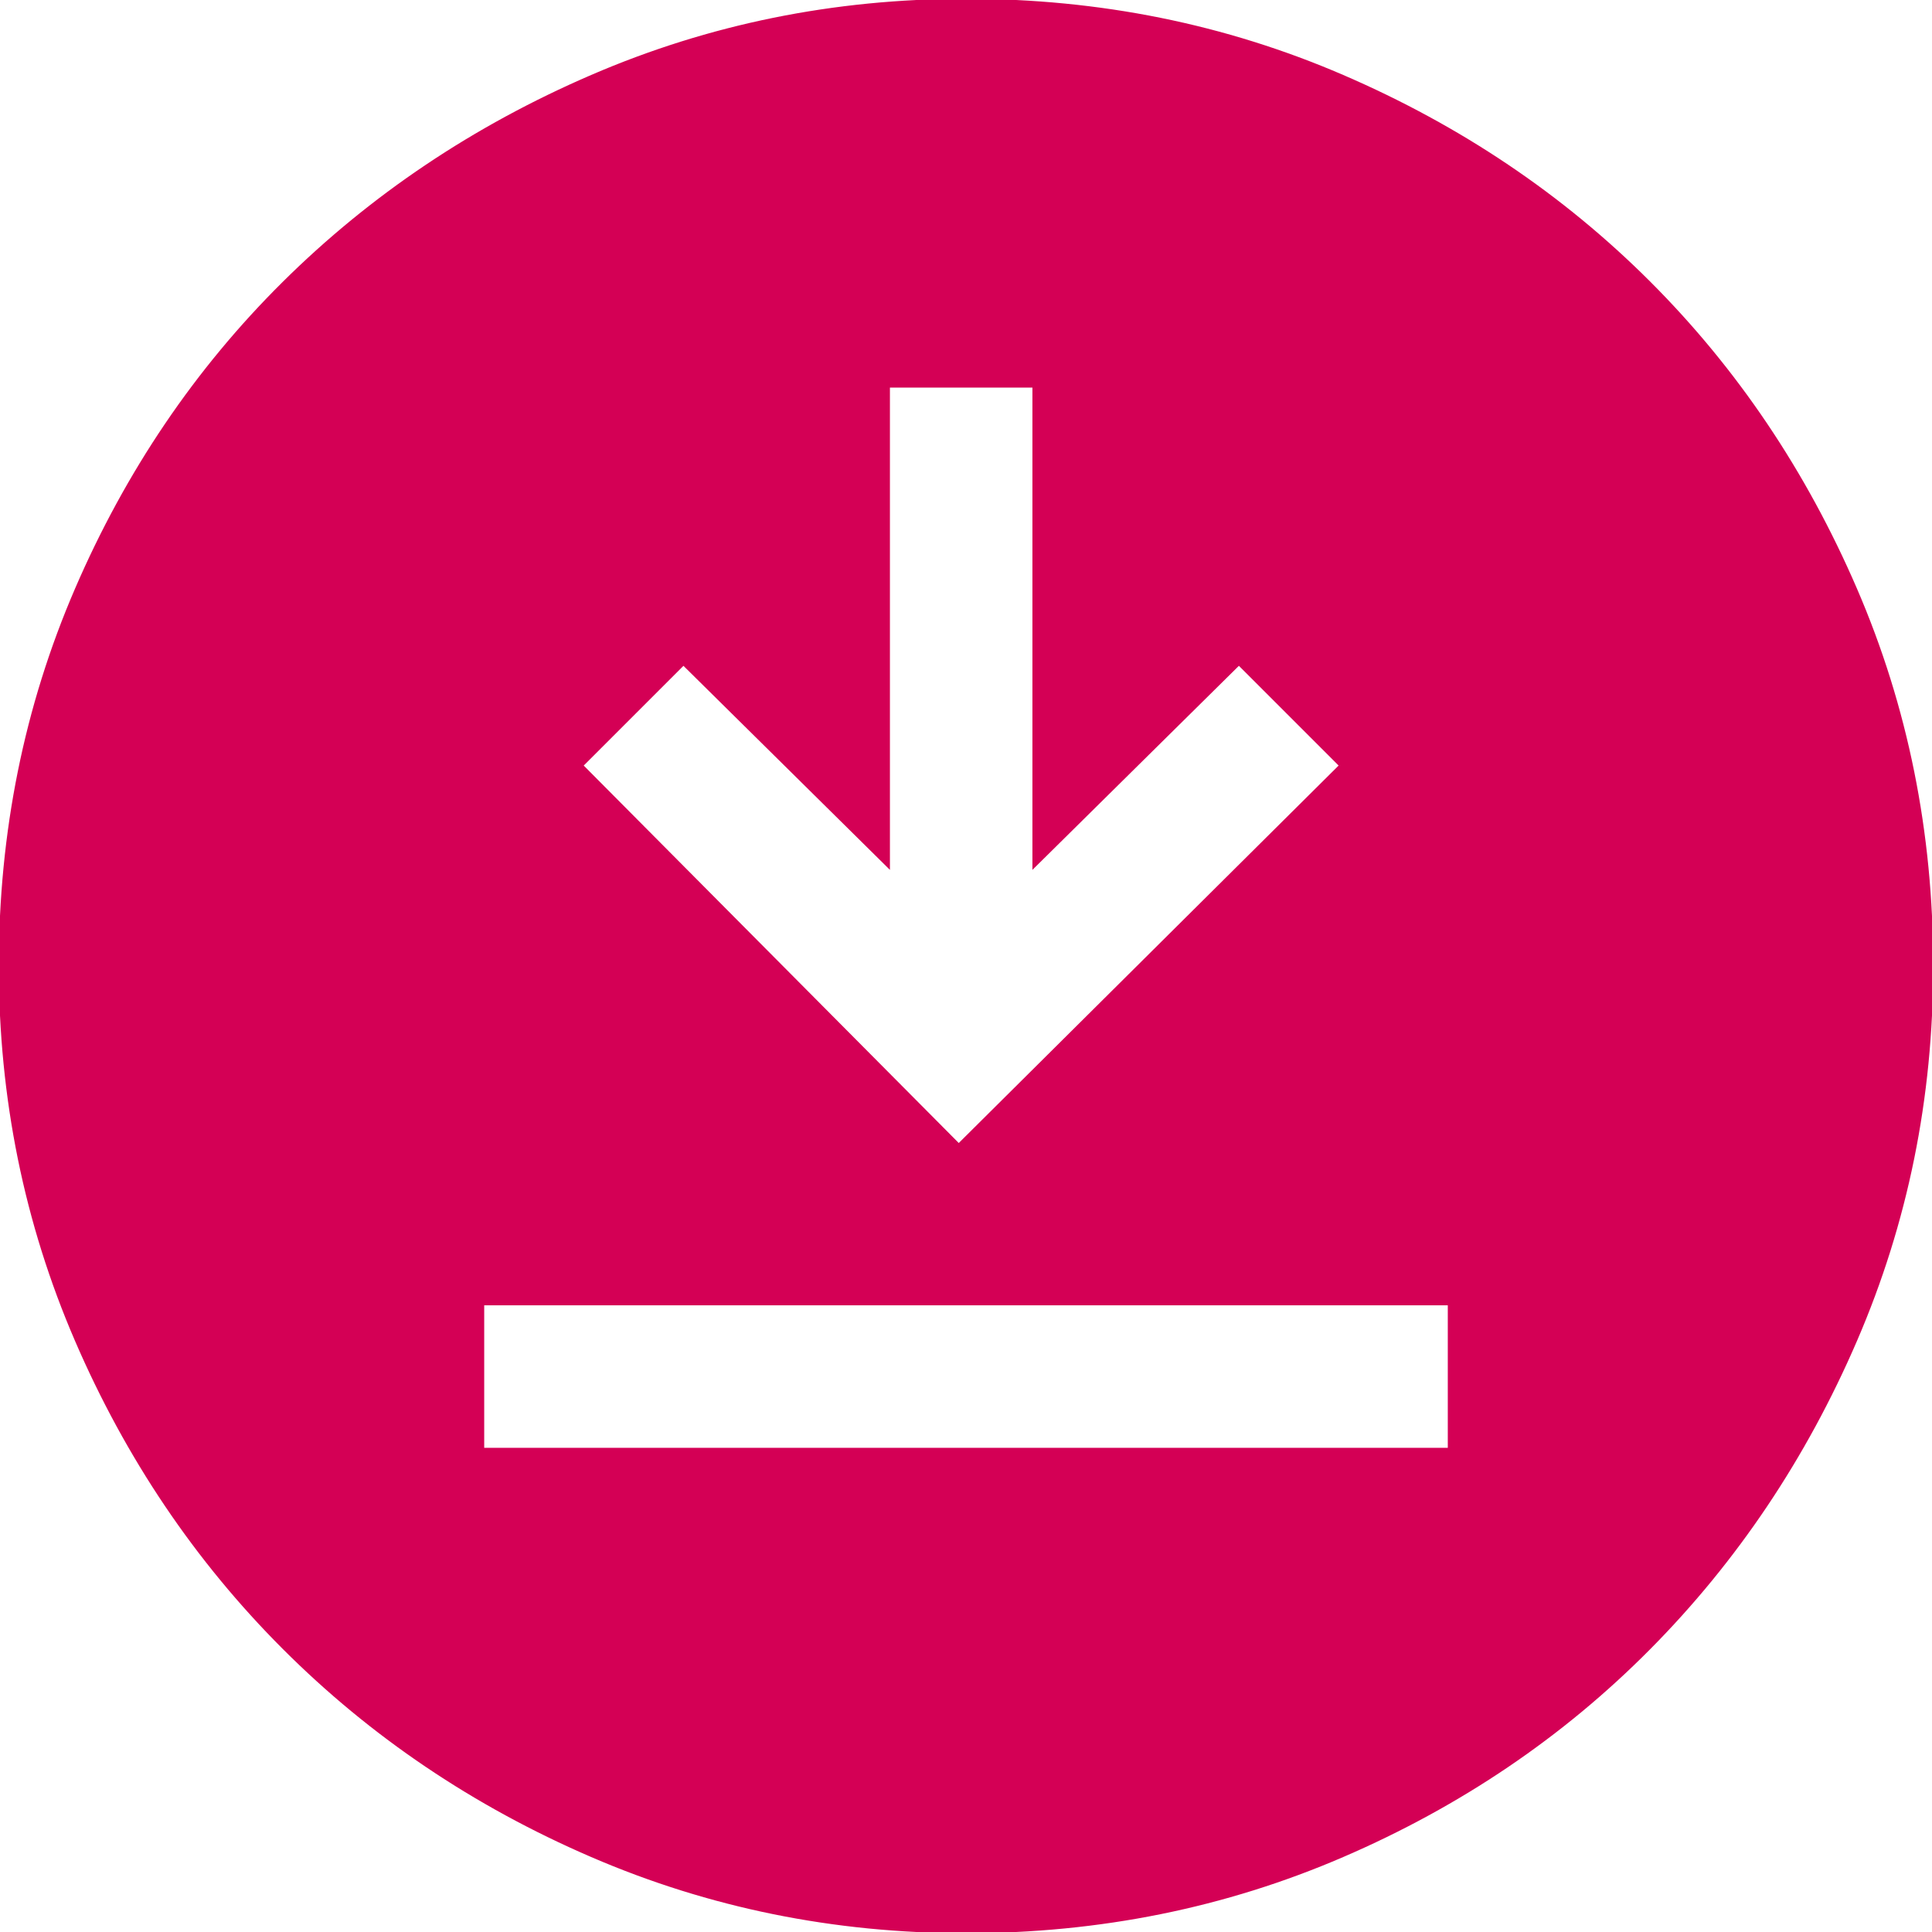
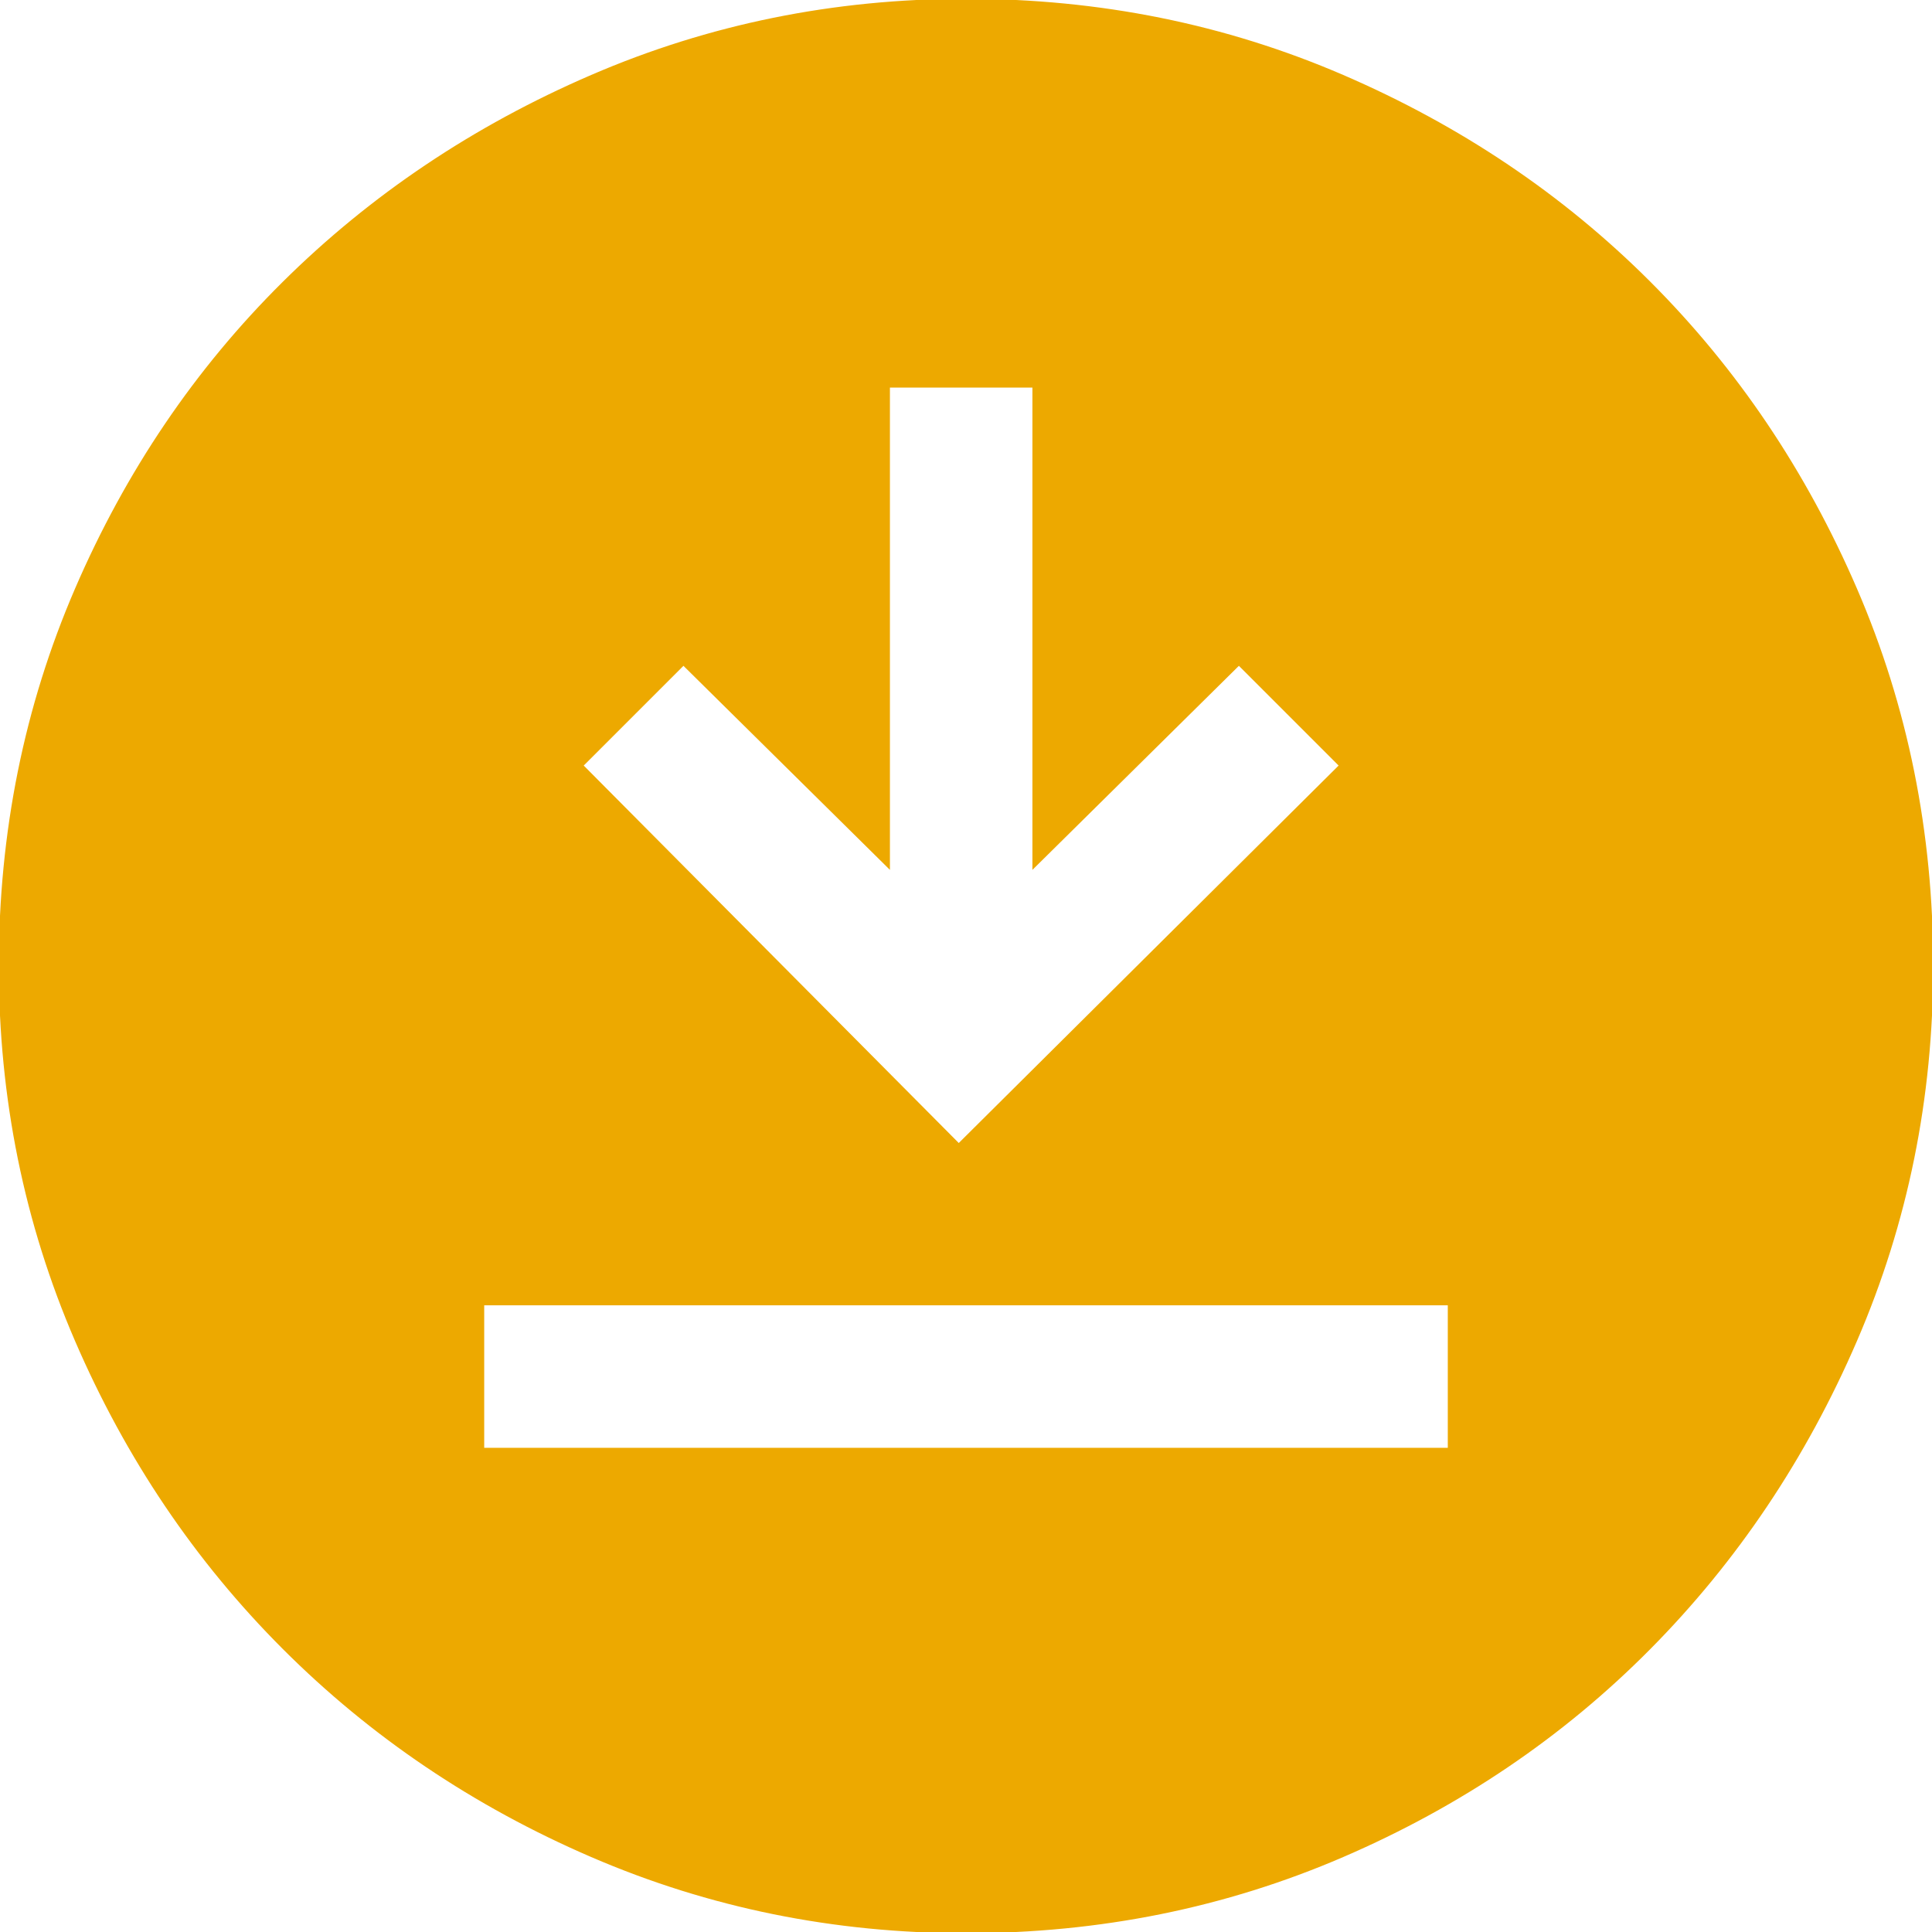
<svg xmlns="http://www.w3.org/2000/svg" version="1.1" viewBox="4 4 40 40" width="40" height="40" fill="none">
-   <svg height="48px" viewBox="0 -960 960 960" width="48px" fill="#d40055" stroke="#d40055">
-     <path d="M280-280h400v-60H280v60Zm197-126 158-157-42-42-85 84v-199h-60v199l-85-84-42 42 156 157Zm3 326q-82 0-155-31.5t-127.5-86Q143-252 111.5-325T80-480q0-83 31.5-156t86-127Q252-817 325-848.5T480-880q83 0 156 31.5T763-763q54 54 85.5 127T880-480q0 82-31.5 155T763-197.5q-54 54.5-127 86T480-80Z" fill="#d40055" stroke="#d40055" />
+   <svg height="48px" viewBox="0 -960 960 960" width="48px" fill="#eda900" stroke="#eda900">
+     <path d="M280-280h400v-60H280v60Zm197-126 158-157-42-42-85 84v-199h-60v199l-85-84-42 42 156 157Zm3 326q-82 0-155-31.5t-127.5-86Q143-252 111.5-325T80-480q0-83 31.5-156t86-127Q252-817 325-848.5T480-880q83 0 156 31.5T763-763q54 54 85.5 127T880-480q0 82-31.5 155T763-197.5q-54 54.5-127 86T480-80Z" fill="#eda900" stroke="#eda900" />
  </svg>
</svg>
